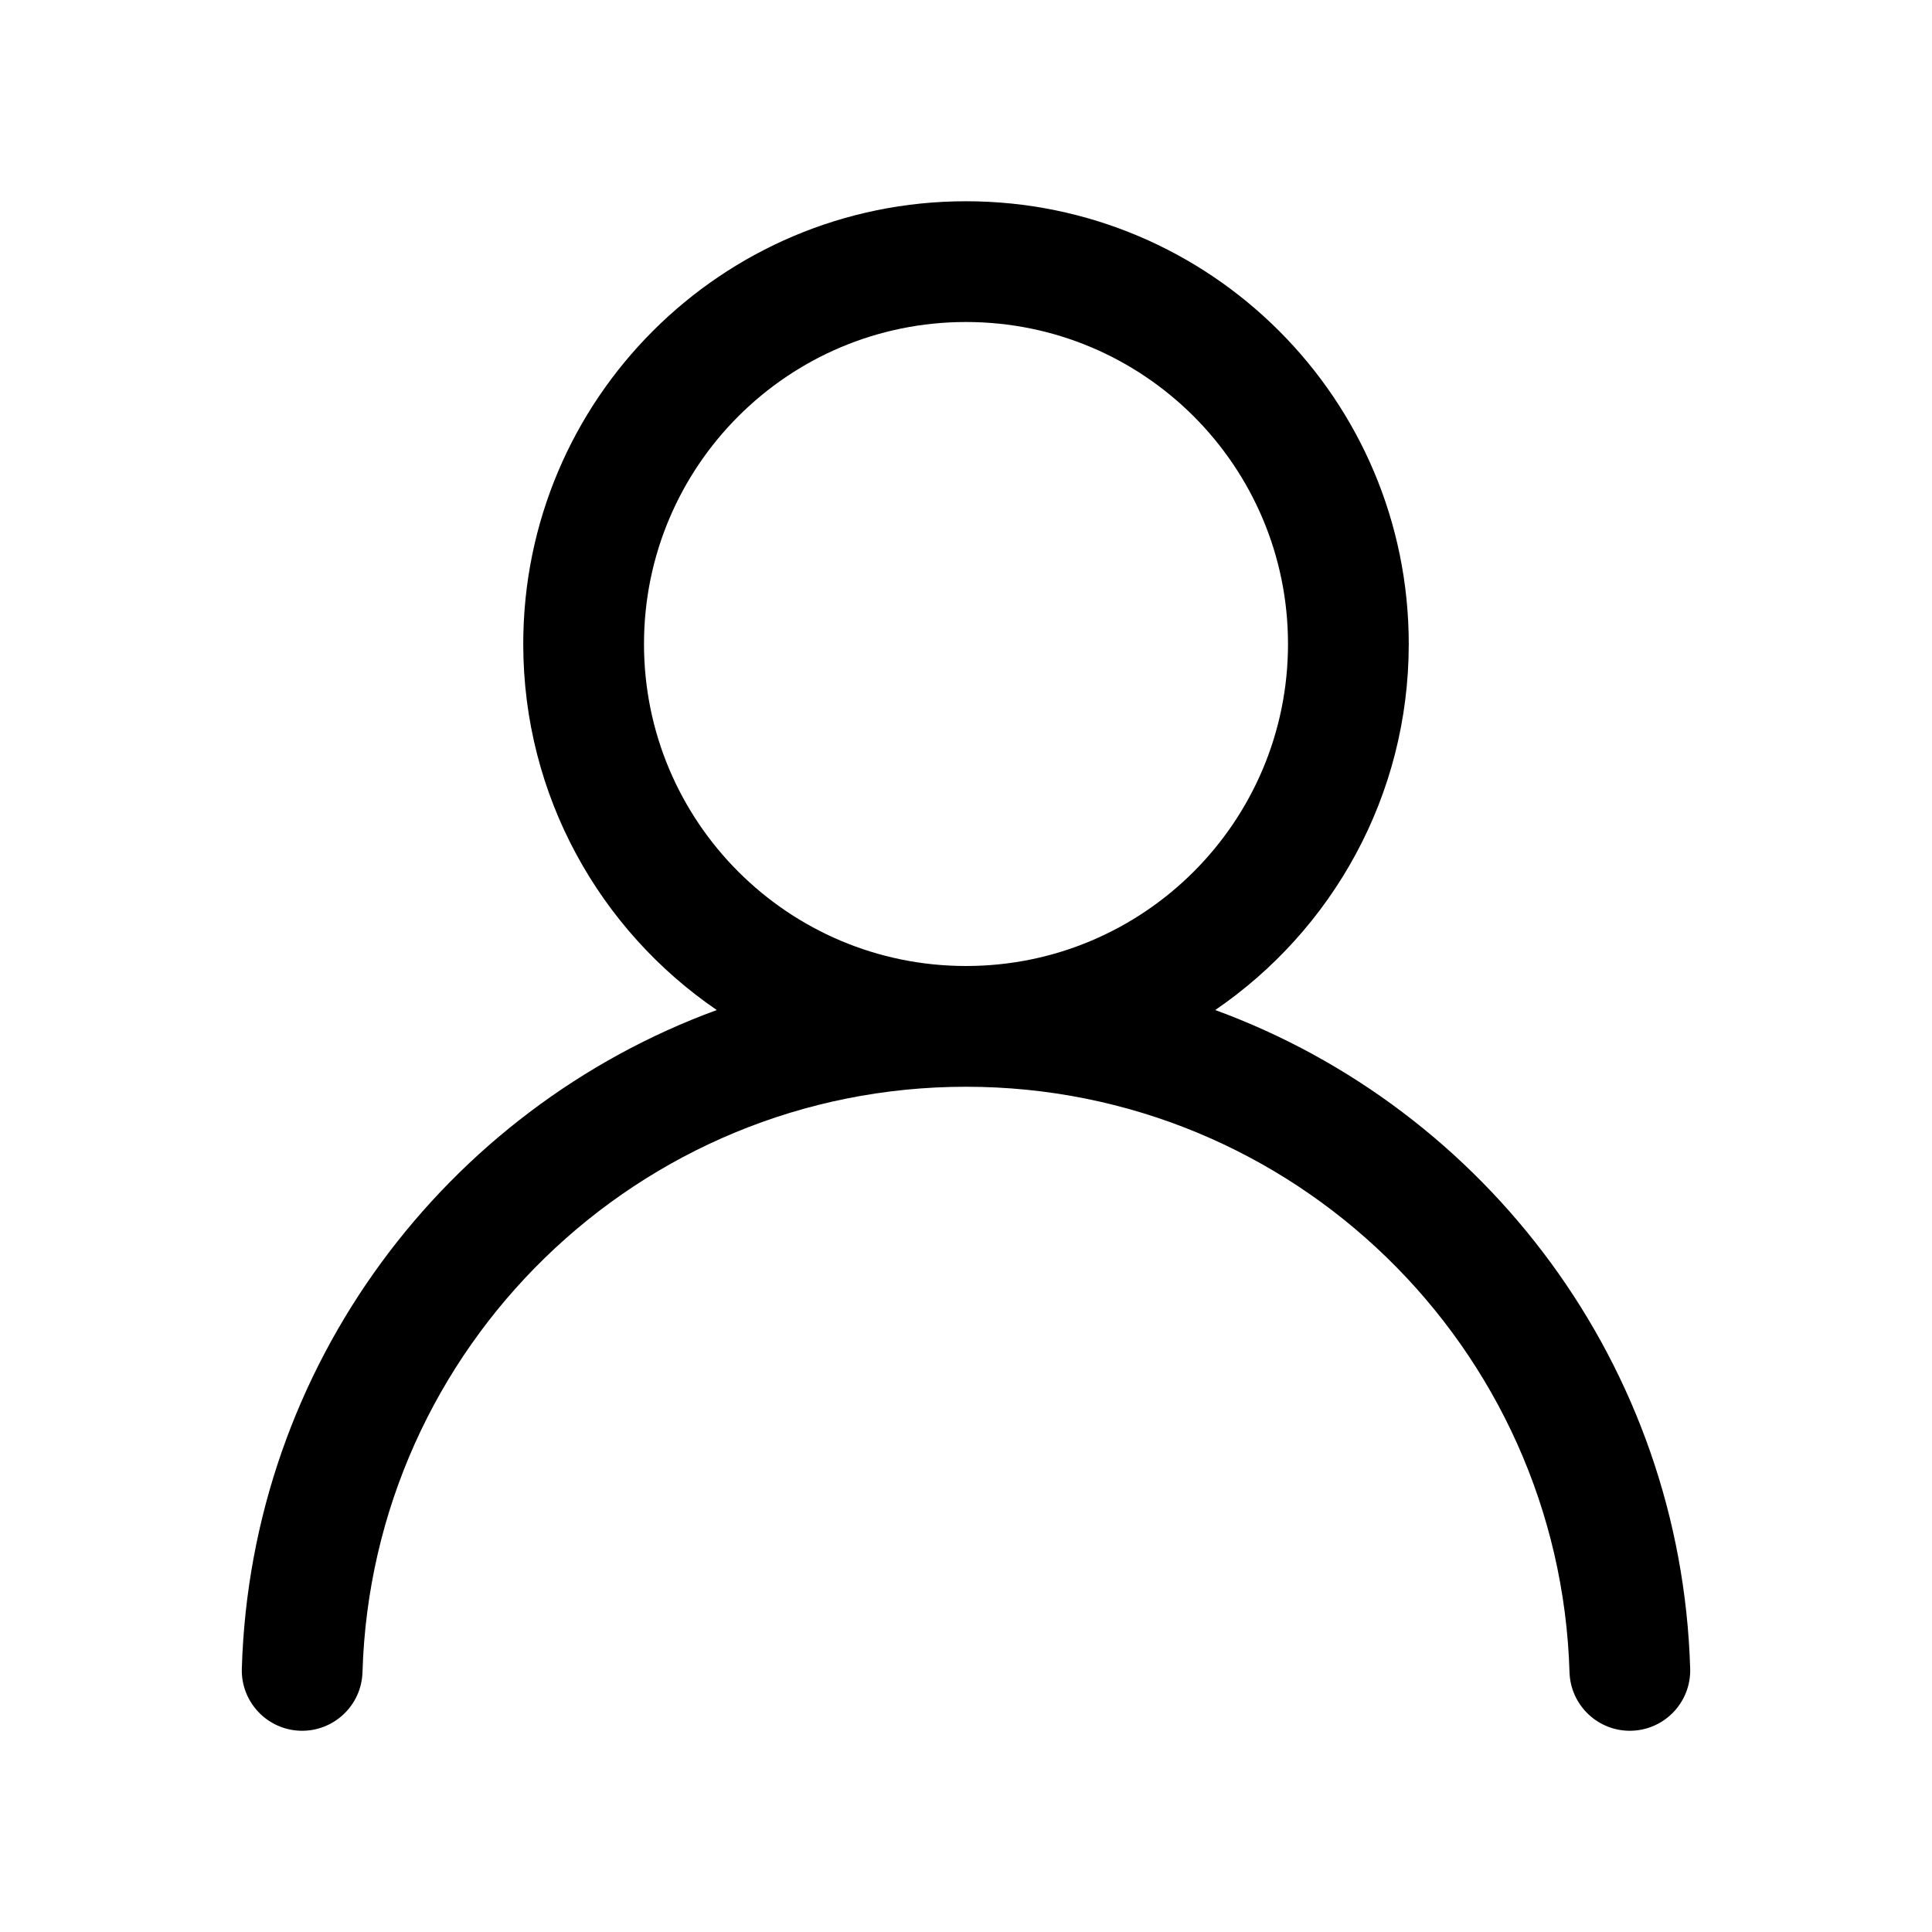
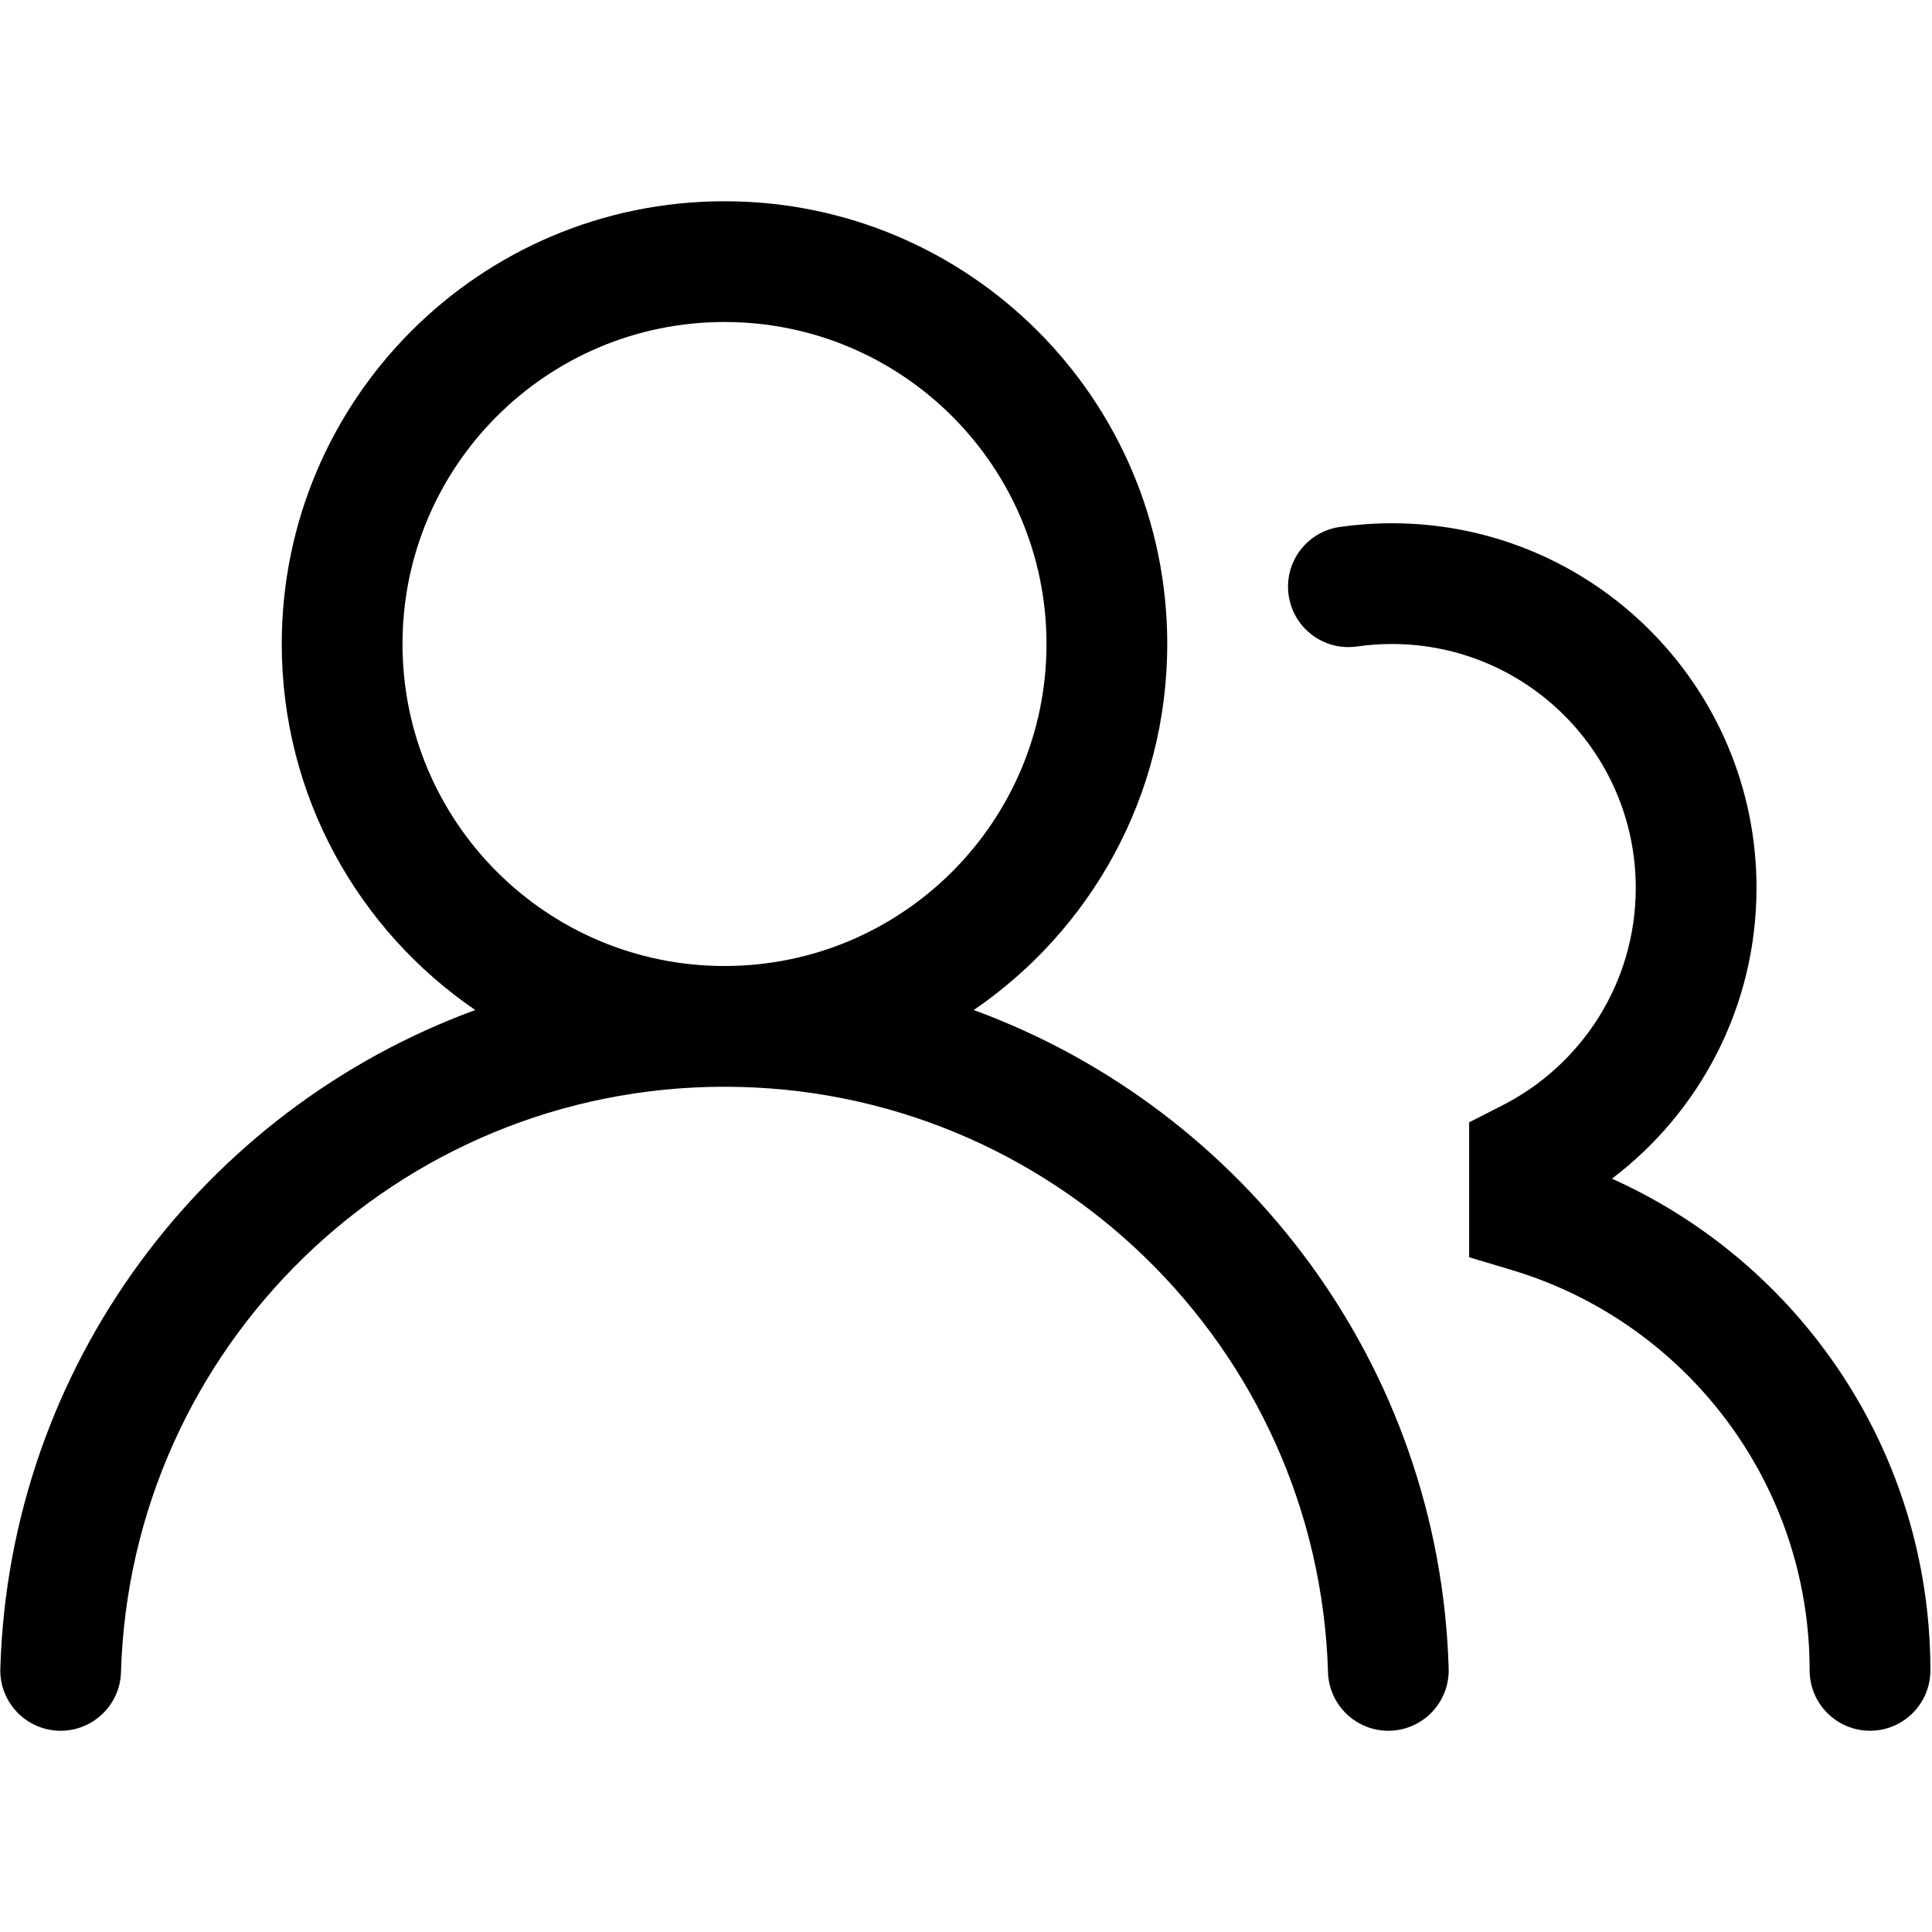
<svg xmlns="http://www.w3.org/2000/svg" width="24" height="24" viewBox="0 0 24 24">
-   <path fill-rule="evenodd" clip-rule="evenodd" d="M12 2.5C8.963 2.5 6.5 4.962 6.5 8C6.5 9.889 7.453 11.556 8.904 12.547C5.54 13.779 3.116 16.963 3.004 20.728C2.992 21.142 3.317 21.487 3.731 21.5C4.145 21.512 4.491 21.186 4.503 20.772C4.623 16.736 7.934 13.5 12 13.5C16.066 13.5 19.376 16.736 19.497 20.772C19.509 21.186 19.855 21.512 20.268 21.5C20.683 21.487 21.008 21.142 20.996 20.728C20.884 16.963 18.46 13.779 15.096 12.547C16.547 11.556 17.5 9.889 17.5 8C17.5 4.962 15.038 2.5 12 2.5ZM8 8C8 5.791 9.791 4 12 4C14.209 4 16 5.791 16 8C16 10.209 14.209 12 12 12C9.791 12 8 10.209 8 8Z" />
+   <path fill-rule="evenodd" clip-rule="evenodd" d="M3.5 8C3.5 4.962 5.963 2.5 9 2.5C12.038 2.5 14.5 4.962 14.5 8C14.5 9.889 13.547 11.556 12.096 12.547C15.46 13.779 17.884 16.963 17.996 20.728C18.008 21.142 17.683 21.487 17.268 21.5C16.855 21.512 16.509 21.186 16.497 20.772C16.376 16.736 13.066 13.5 9 13.5C4.934 13.5 1.623 16.736 1.503 20.772C1.491 21.186 1.145 21.512 0.731 21.5C0.317 21.487 -0.008 21.142 0.004 20.728C0.116 16.963 2.54 13.779 5.904 12.547C4.453 11.556 3.5 9.889 3.5 8ZM9 4C6.791 4 5 5.791 5 8C5 10.209 6.791 12 9 12C11.209 12 13 10.209 13 8C13 5.791 11.209 4 9 4Z" />
+   <path d="M17.29 8C17.142 8 16.998 8.011 16.856 8.031C16.446 8.089 16.066 7.804 16.008 7.394C15.949 6.984 16.234 6.604 16.644 6.546C16.855 6.516 17.071 6.5 17.29 6.5C19.792 6.5 21.82 8.528 21.82 11.03C21.82 12.506 21.114 13.816 20.024 14.642C22.355 15.688 23.98 18.028 23.98 20.75C23.98 21.164 23.644 21.5 23.23 21.5C22.816 21.5 22.48 21.164 22.48 20.75C22.48 18.404 20.923 16.42 18.784 15.778L18.25 15.618V13.942L18.66 13.733C19.647 13.232 20.32 12.209 20.32 11.03C20.32 9.357 18.963 8 17.29 8Z" />
</svg>
